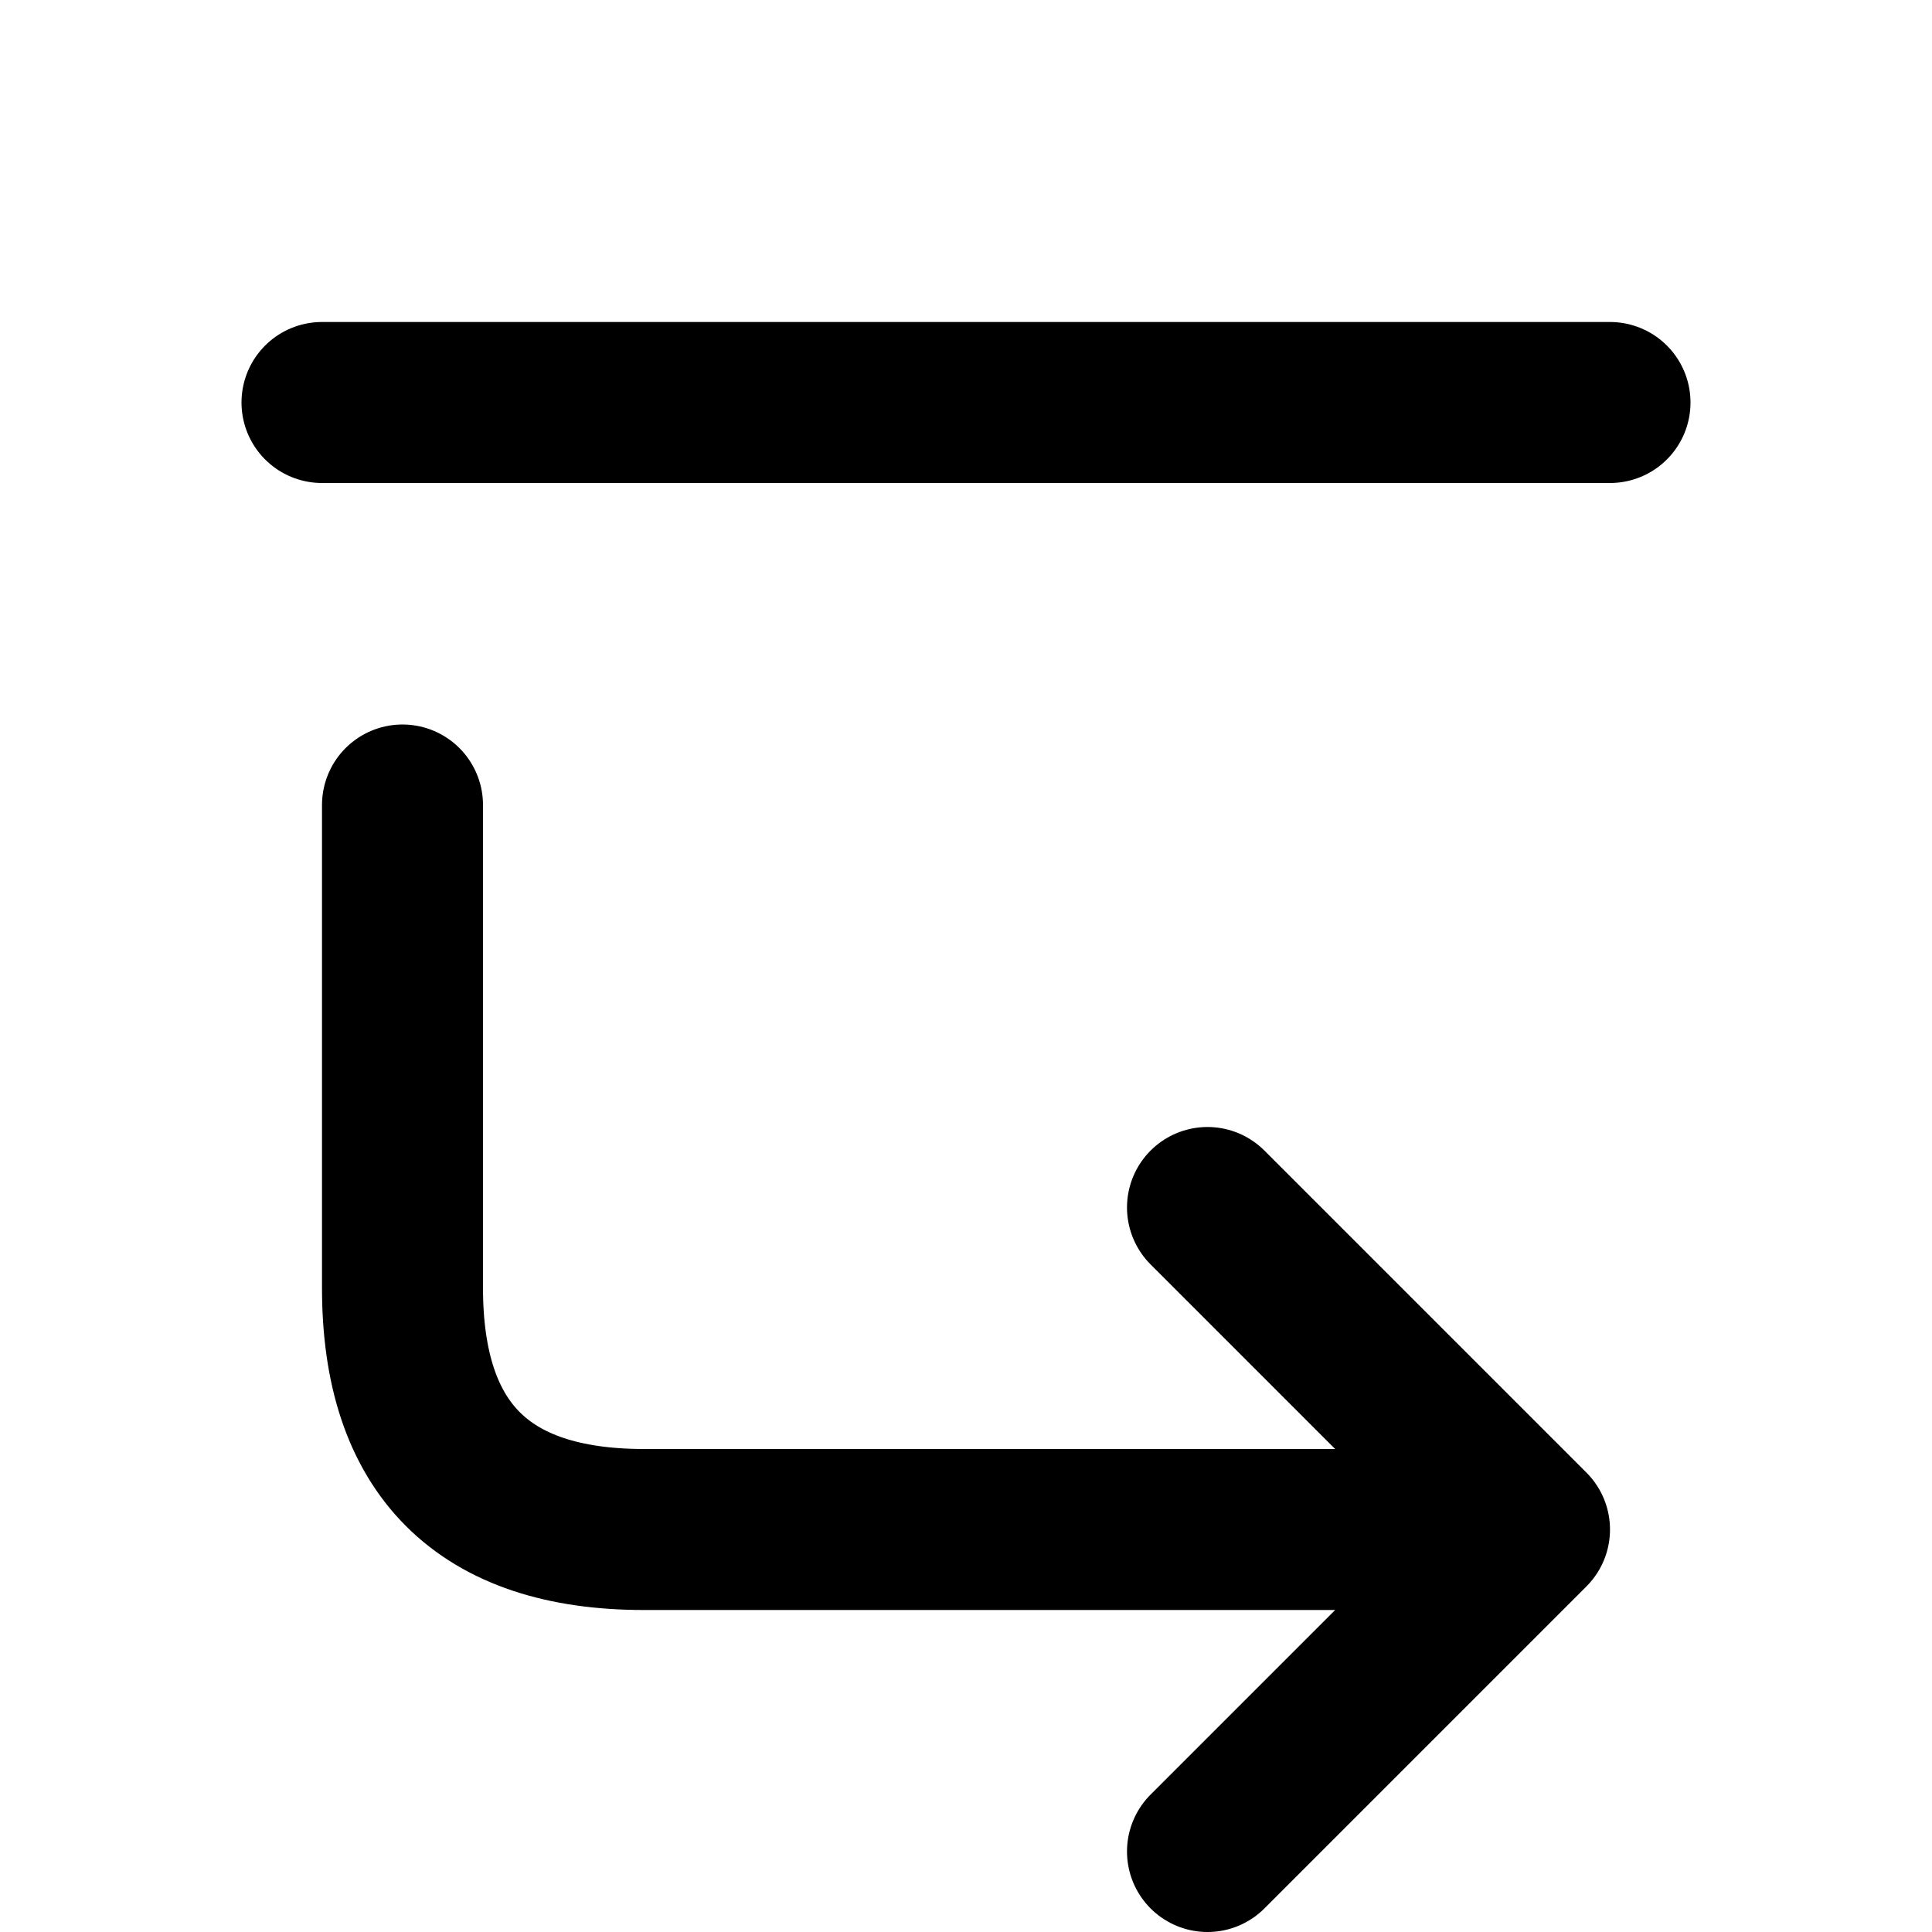
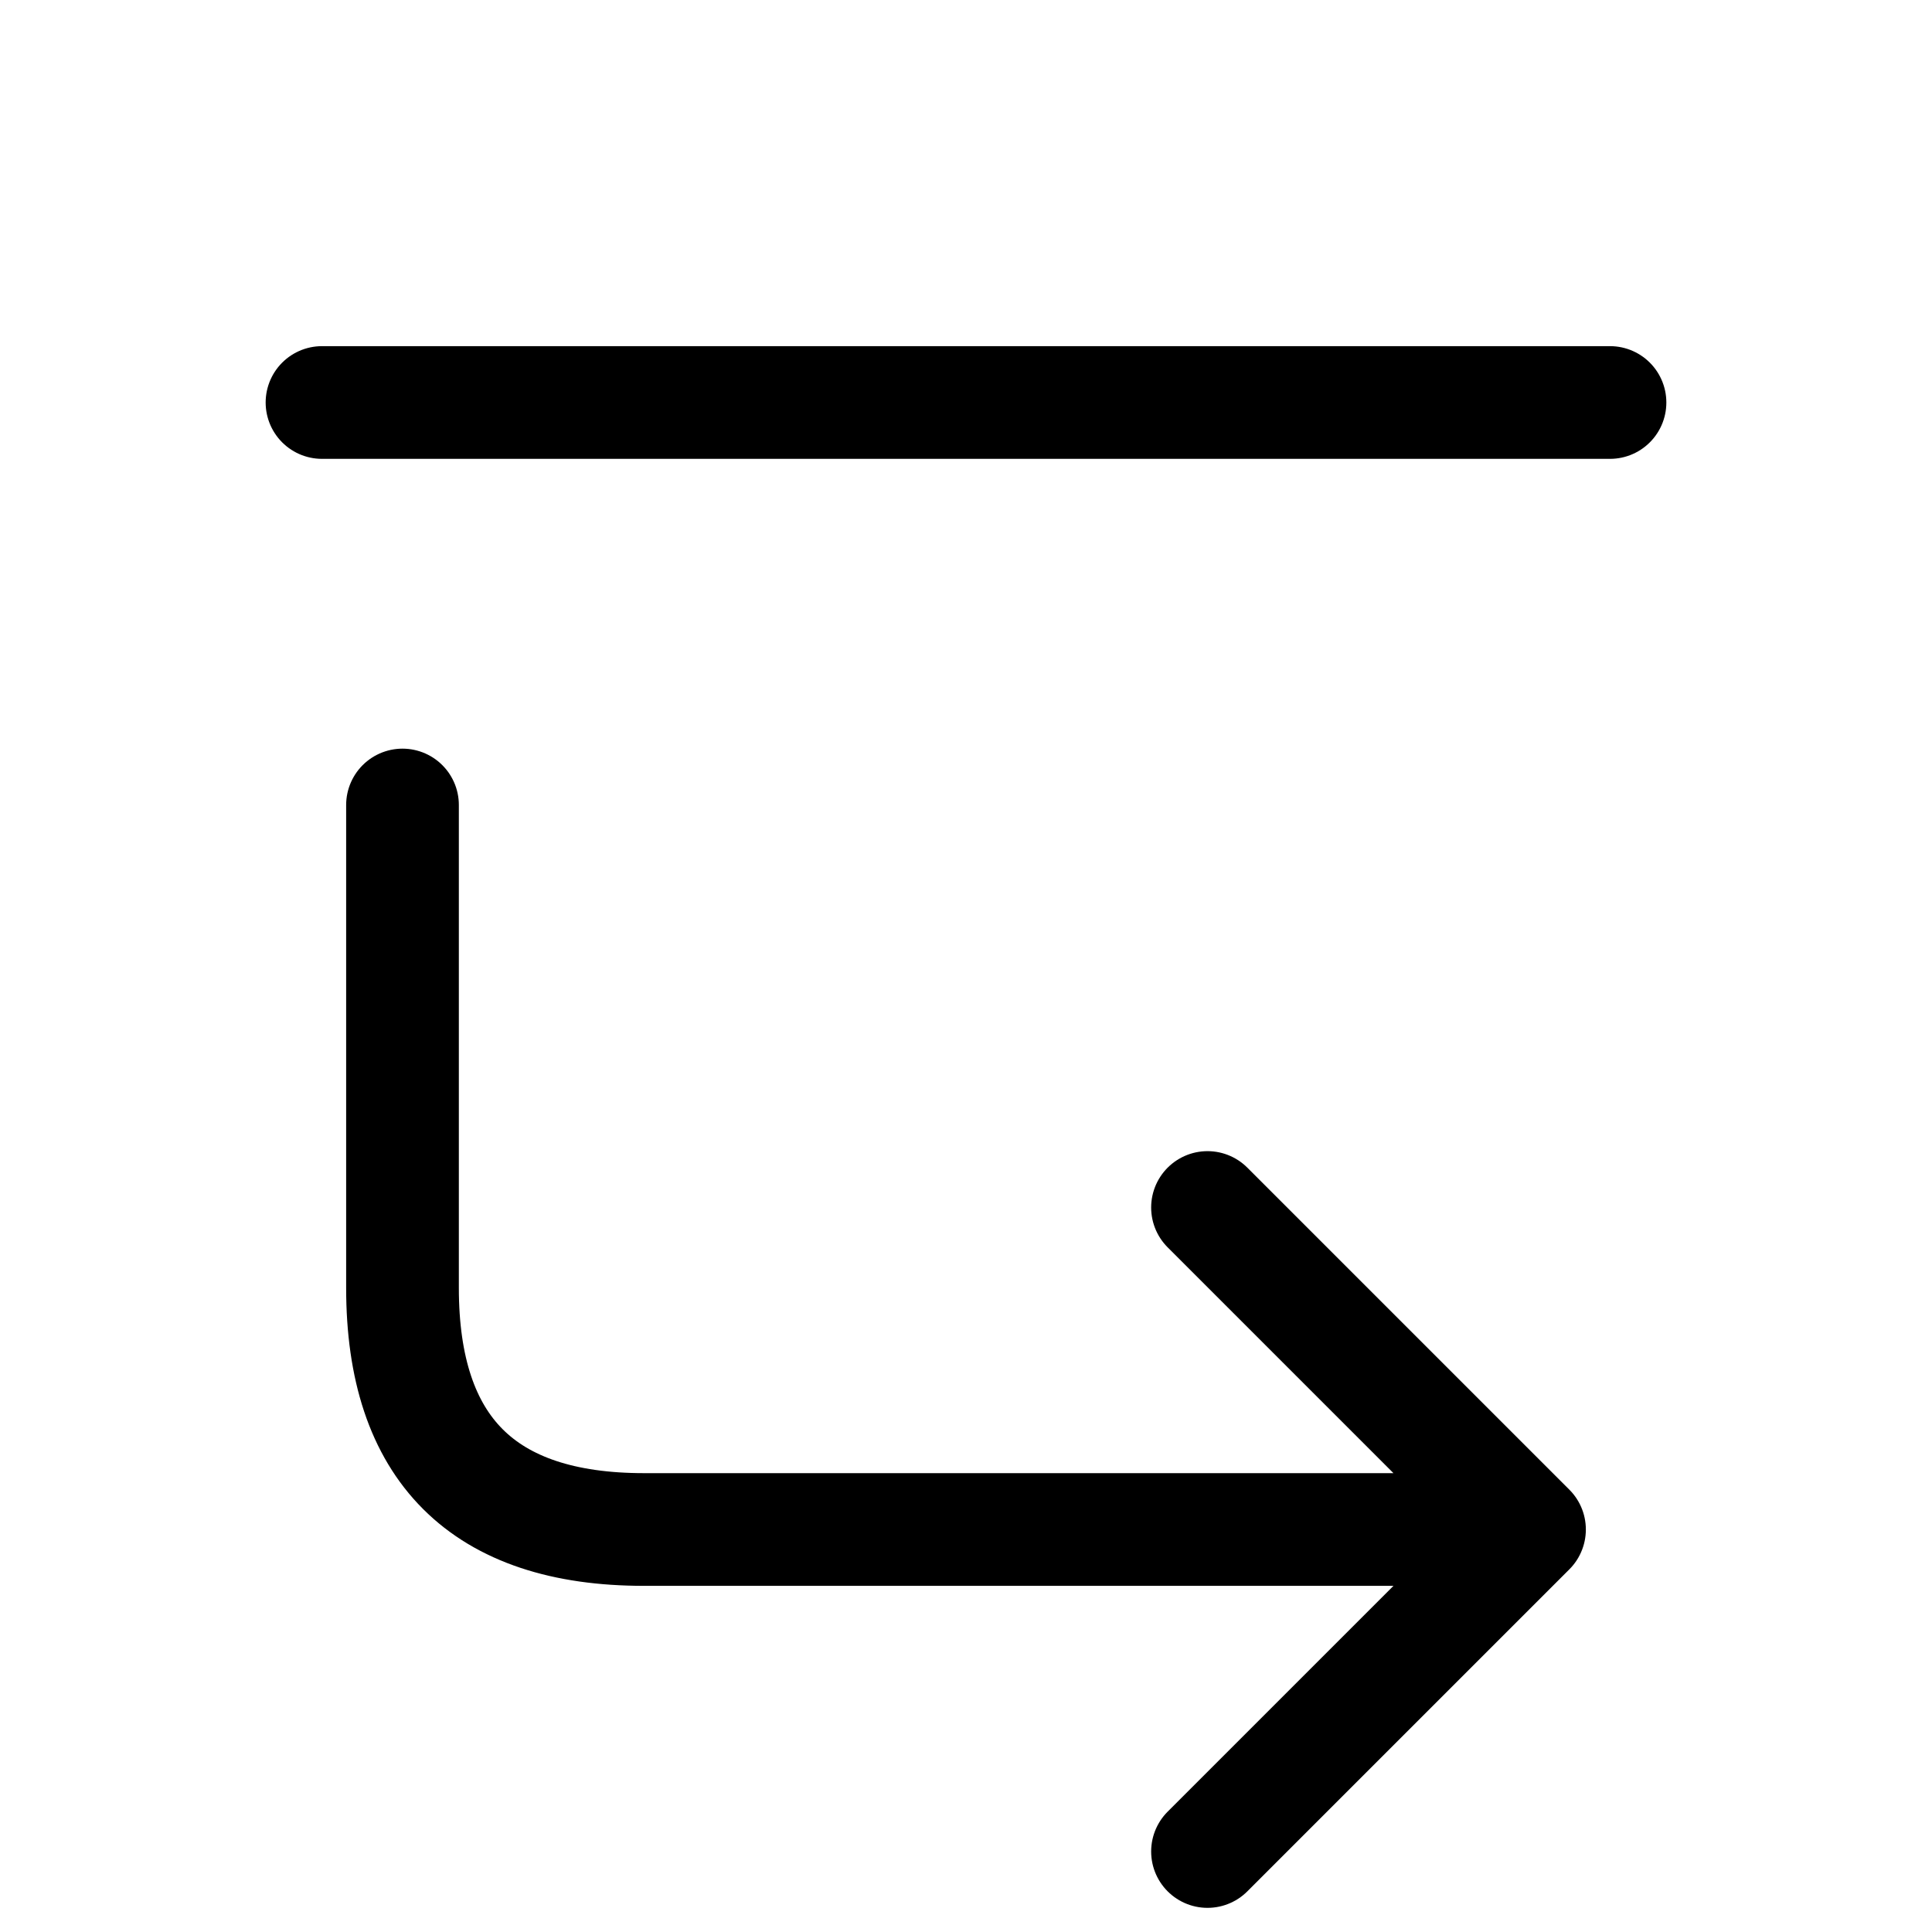
<svg xmlns="http://www.w3.org/2000/svg" viewBox="0 0 24 24" fill="currentColor">
-   <g fill="none" stroke="currentColor" stroke-width="2" stroke-linecap="round" stroke-linejoin="round">
+   <g fill="none" stroke="currentColor" stroke-width="1.4" stroke-linecap="round" stroke-linejoin="round">
    <path d="M4 5h16M5 10v6q0 3 3 3h11m-4-4 4 4-4 4" />
  </g>
</svg>
